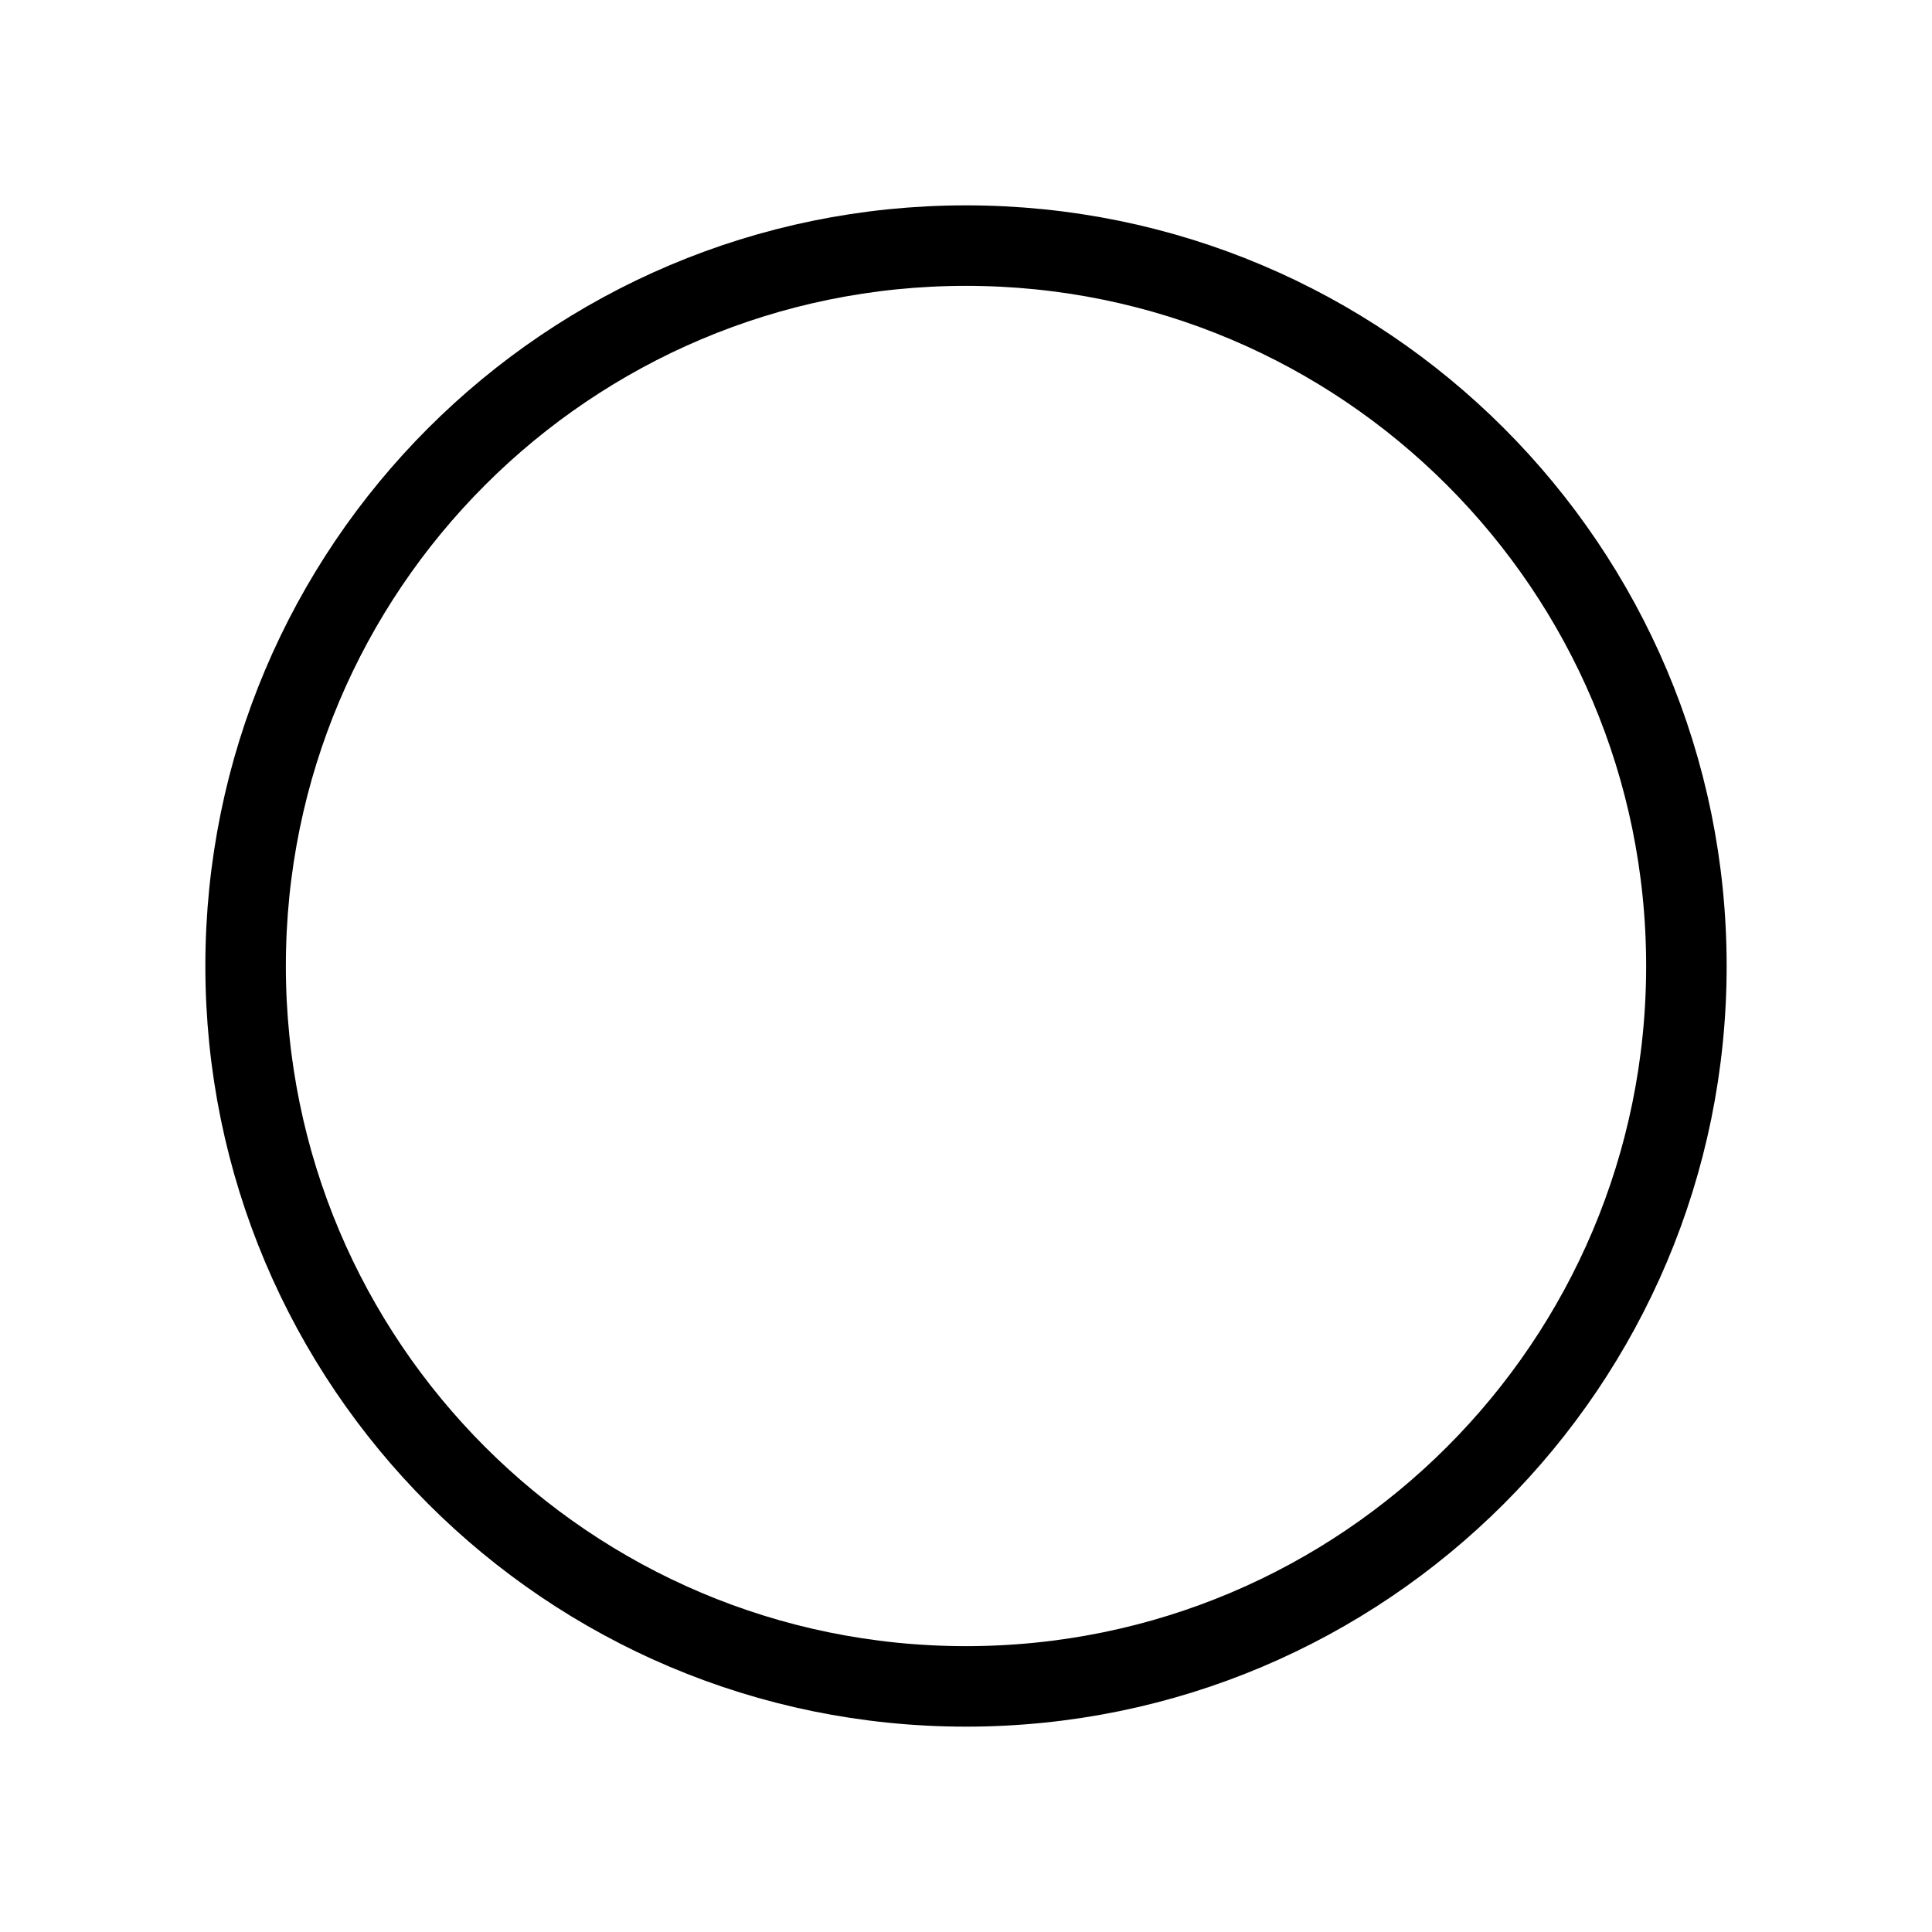
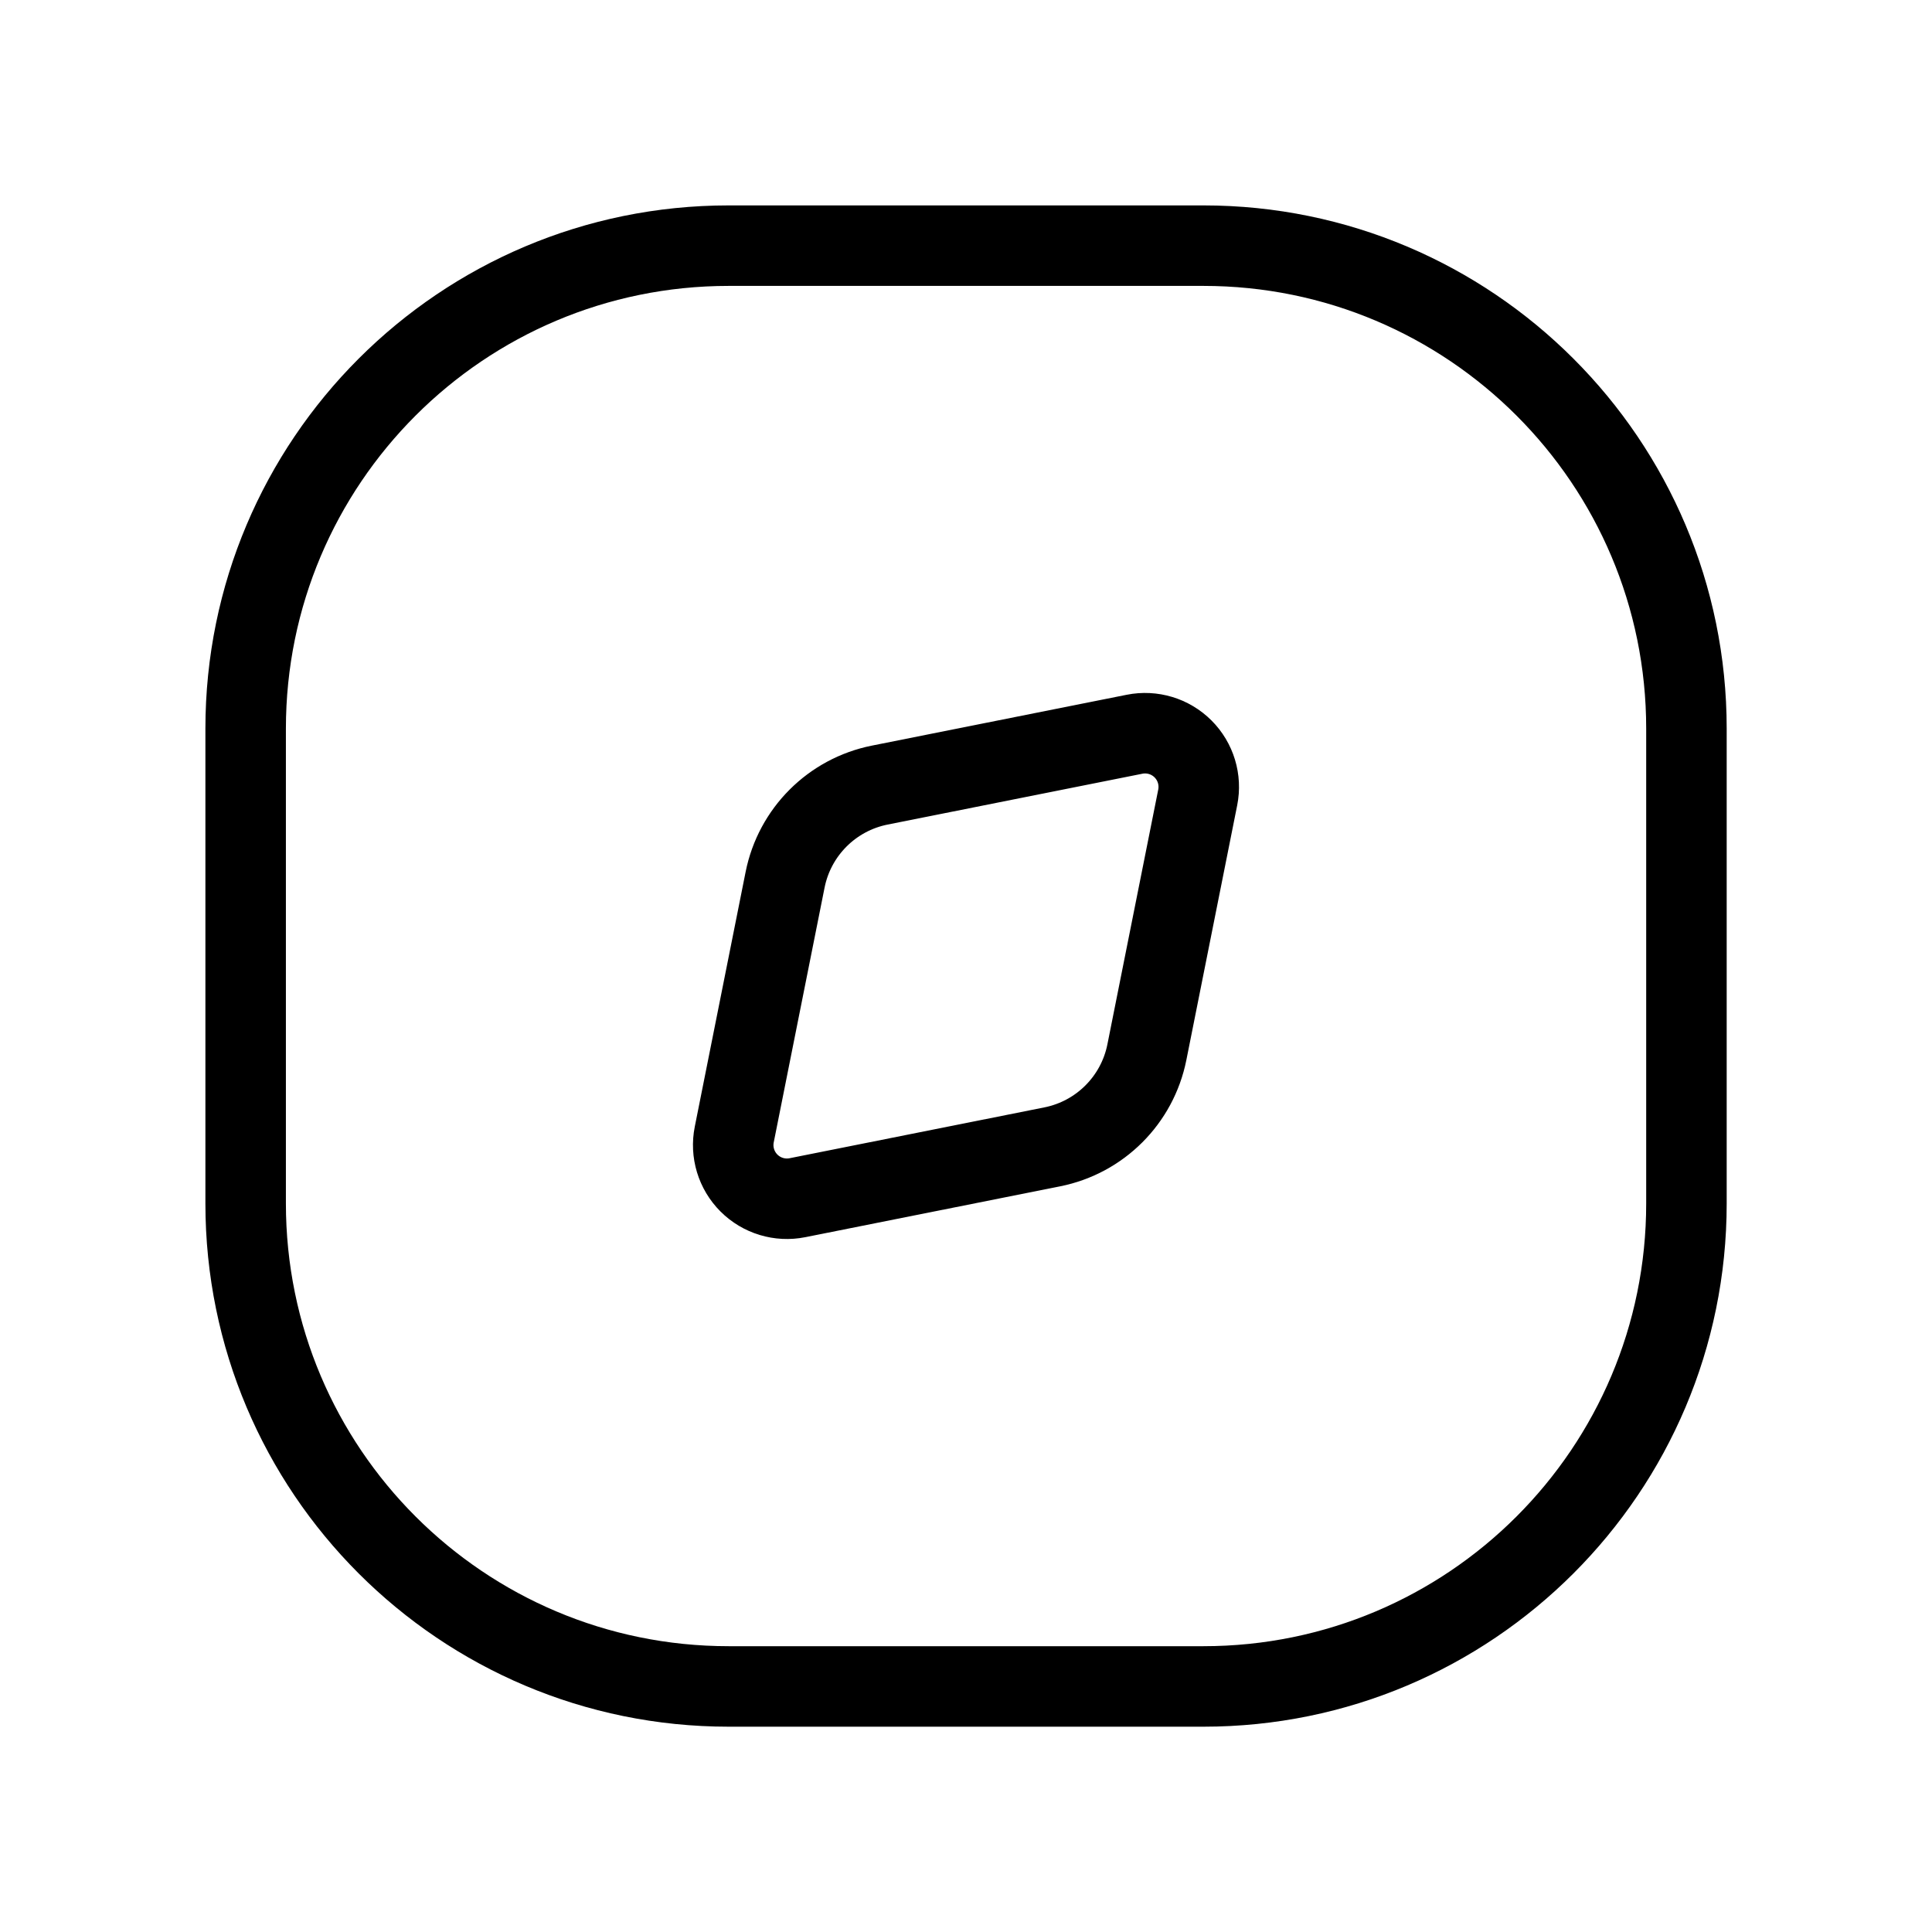
<svg xmlns="http://www.w3.org/2000/svg" width="24" height="24" viewBox="0 0 24 24" fill="none" version="1.1" id="svg1">
-   <defs id="defs1" />
-   <circle style="fill:none;stroke:#000000;stroke-width:1;stroke-linecap:round;stroke-linejoin:round;-inkscape-stroke:none" id="path1" cx="12" cy="12" r="8.949" />
+   <defs id="defs1">
+     </defs>
+   <path id="rect1" style="fill:none;stroke:#000000;stroke-width:1;stroke-linecap:round;stroke-linejoin:round;stroke-miterlimit:83.9;paint-order:markers fill stroke" d="m -46.408,26.339 5.898,0 a 6,6 45 0 1 6,6 v 5.898 a 6,6 135 0 1 -6,6 l -5.898,0 a 6,6 45 0 1 -6,-6 v -5.898 a 6,6 135 0 1 6,-6 z" transform="translate(55.45957,-23.2874)" />
+   <path id="rect1-4" style="fill:none;stroke:#000000;stroke-width:1;stroke-linecap:round;stroke-linejoin:round;stroke-miterlimit:83.9;paint-order:markers fill stroke" d="m -62.517,27.862 -1.791,2.684 a 1.498,1.498 90 0 0 0,1.664 l 1.791,2.684 a 0.667,0.667 0 0 0 1.11,0 l 1.791,-2.684 a 1.498,1.498 90 0 0 0,-1.664 l -1.791,-2.684 a 0.667,0.667 0 0 0 -1.11,0 z" transform="rotate(45,-1.589424,110.9687)" />
</svg>
